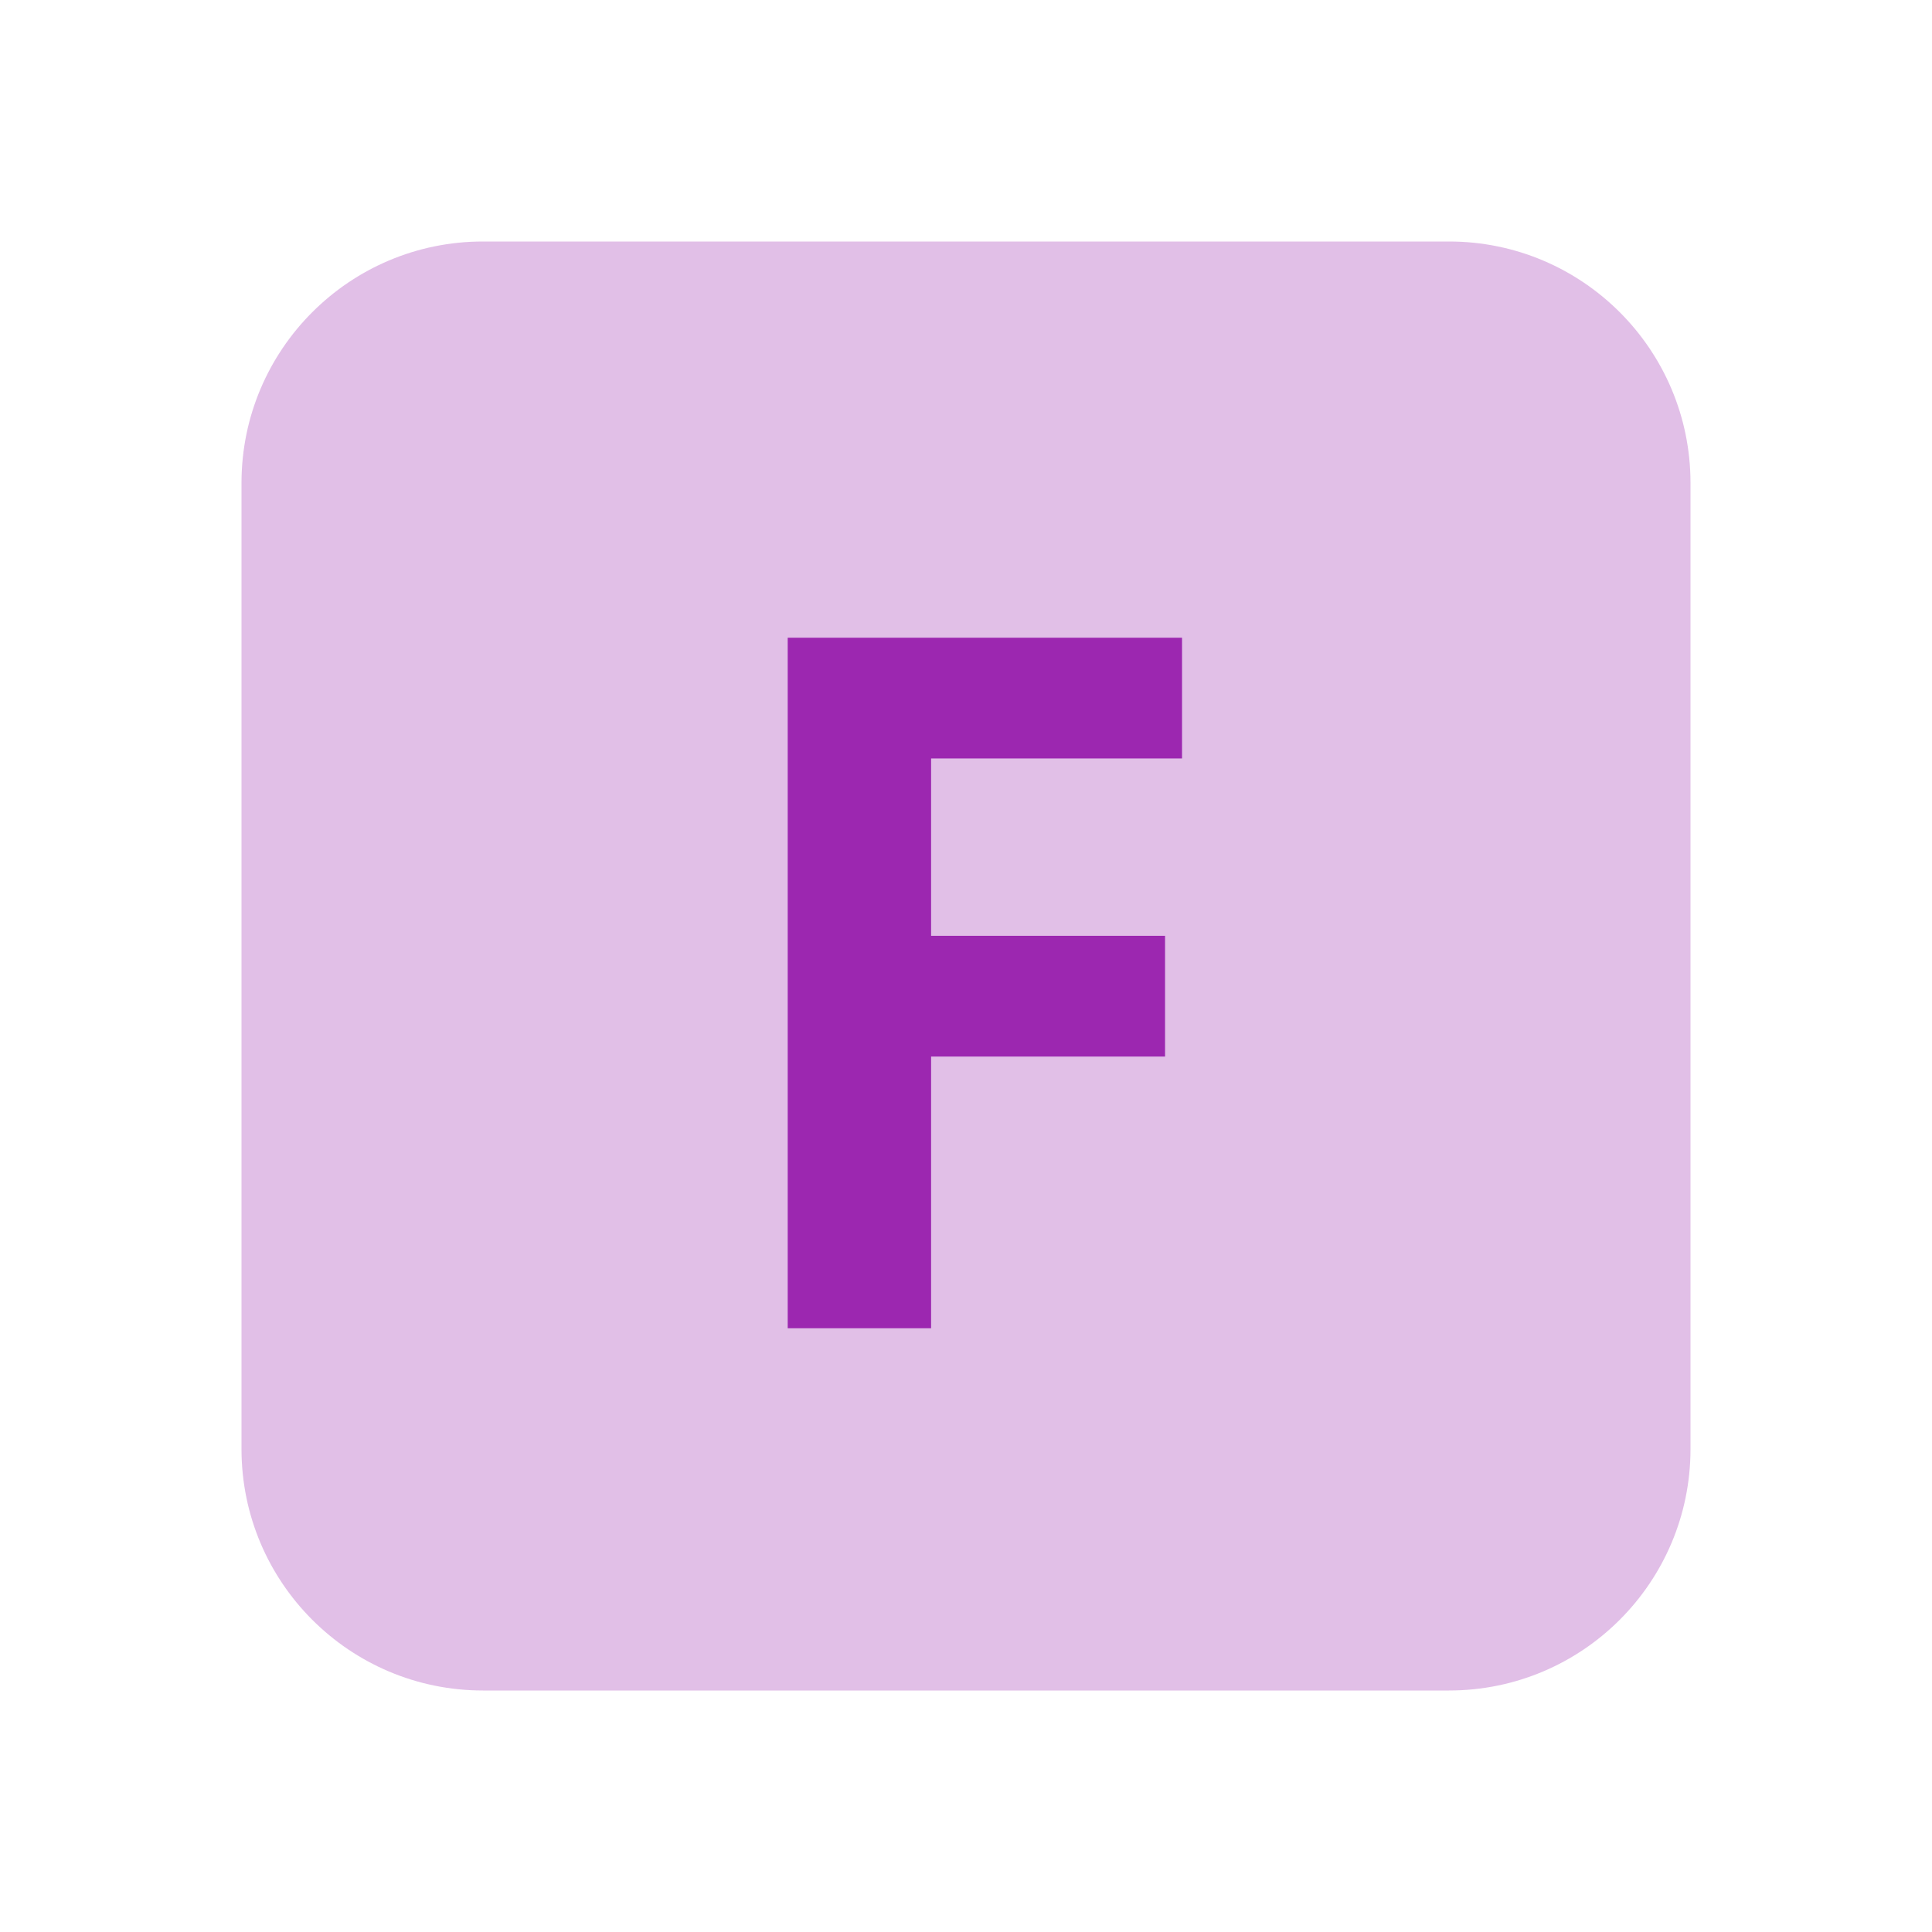
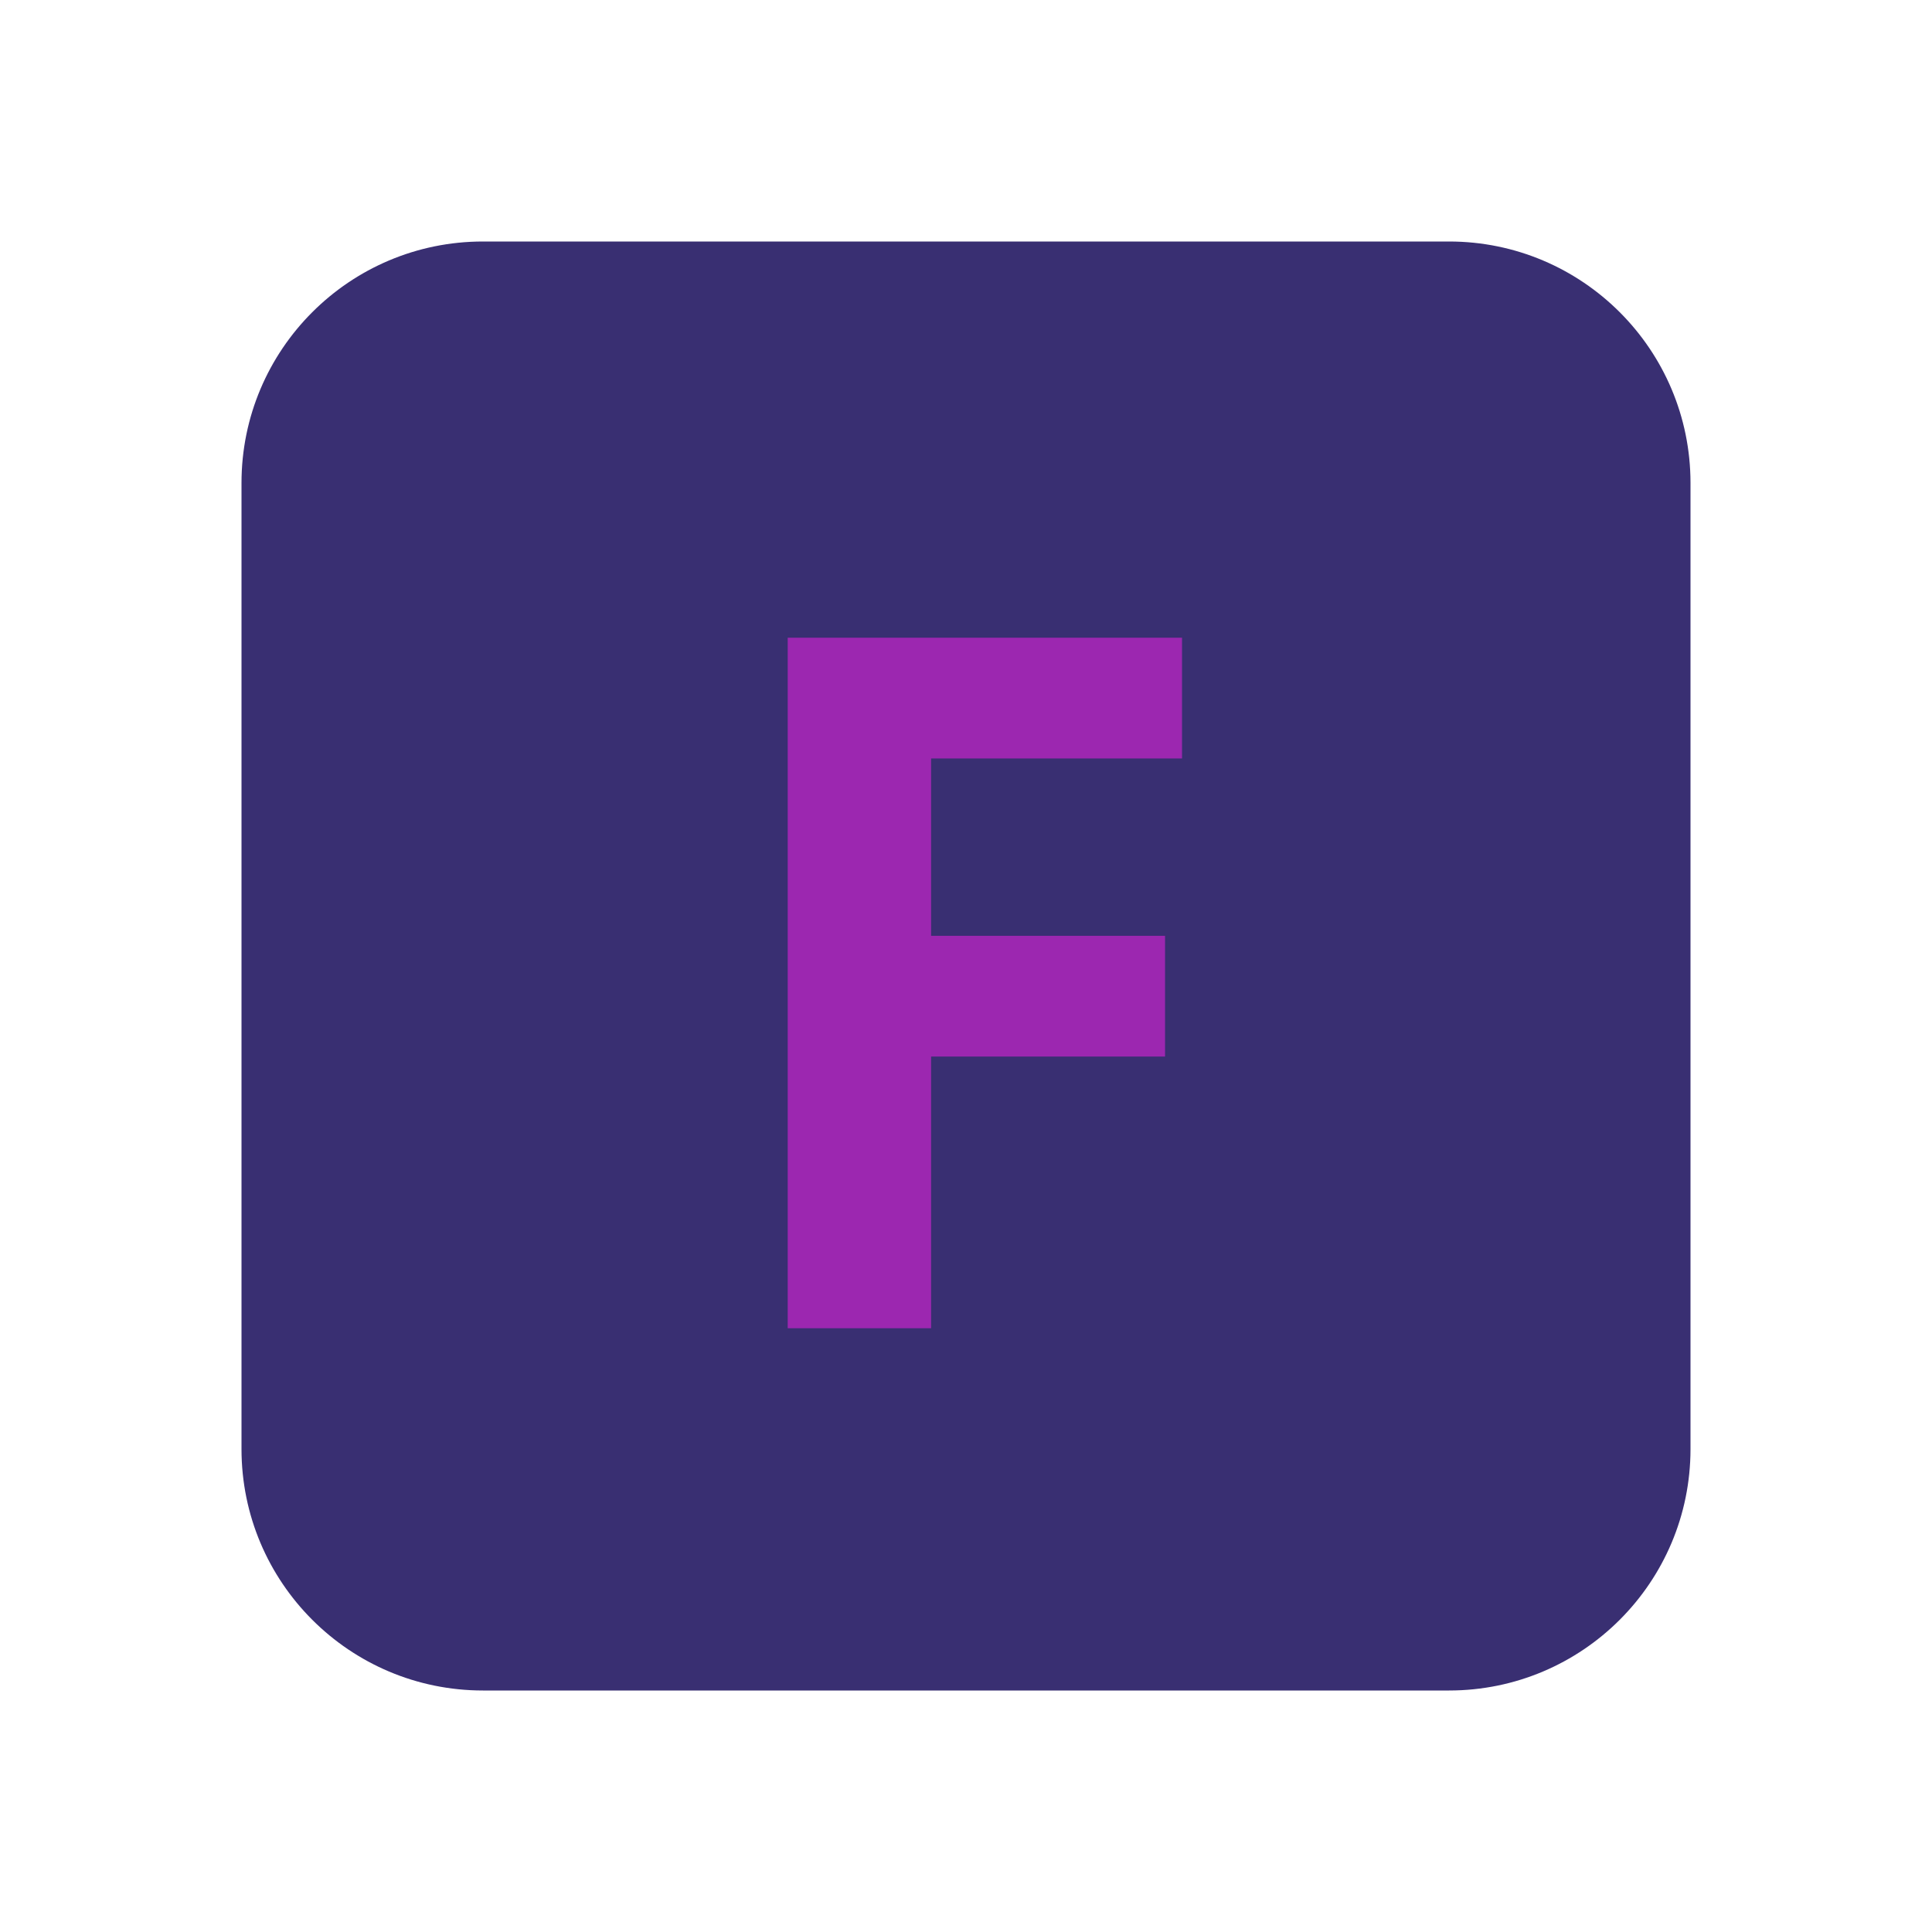
<svg xmlns="http://www.w3.org/2000/svg" width="16" height="16" viewBox="0 0 16 16">
-   <rect x="2" y="2" width="12" height="12" rx="2" fill="#9C27B0" opacity="0.3" />
+   <rect x="2" y="2" width="12" height="12" rx="2" style="fill: rgb(36,24,99)" opacity="0.9" />
  <text x="8" y="11" font-family="sans-serif" font-size="8" font-weight="bold" fill="#9C27B0" text-anchor="middle">F</text>
</svg>
